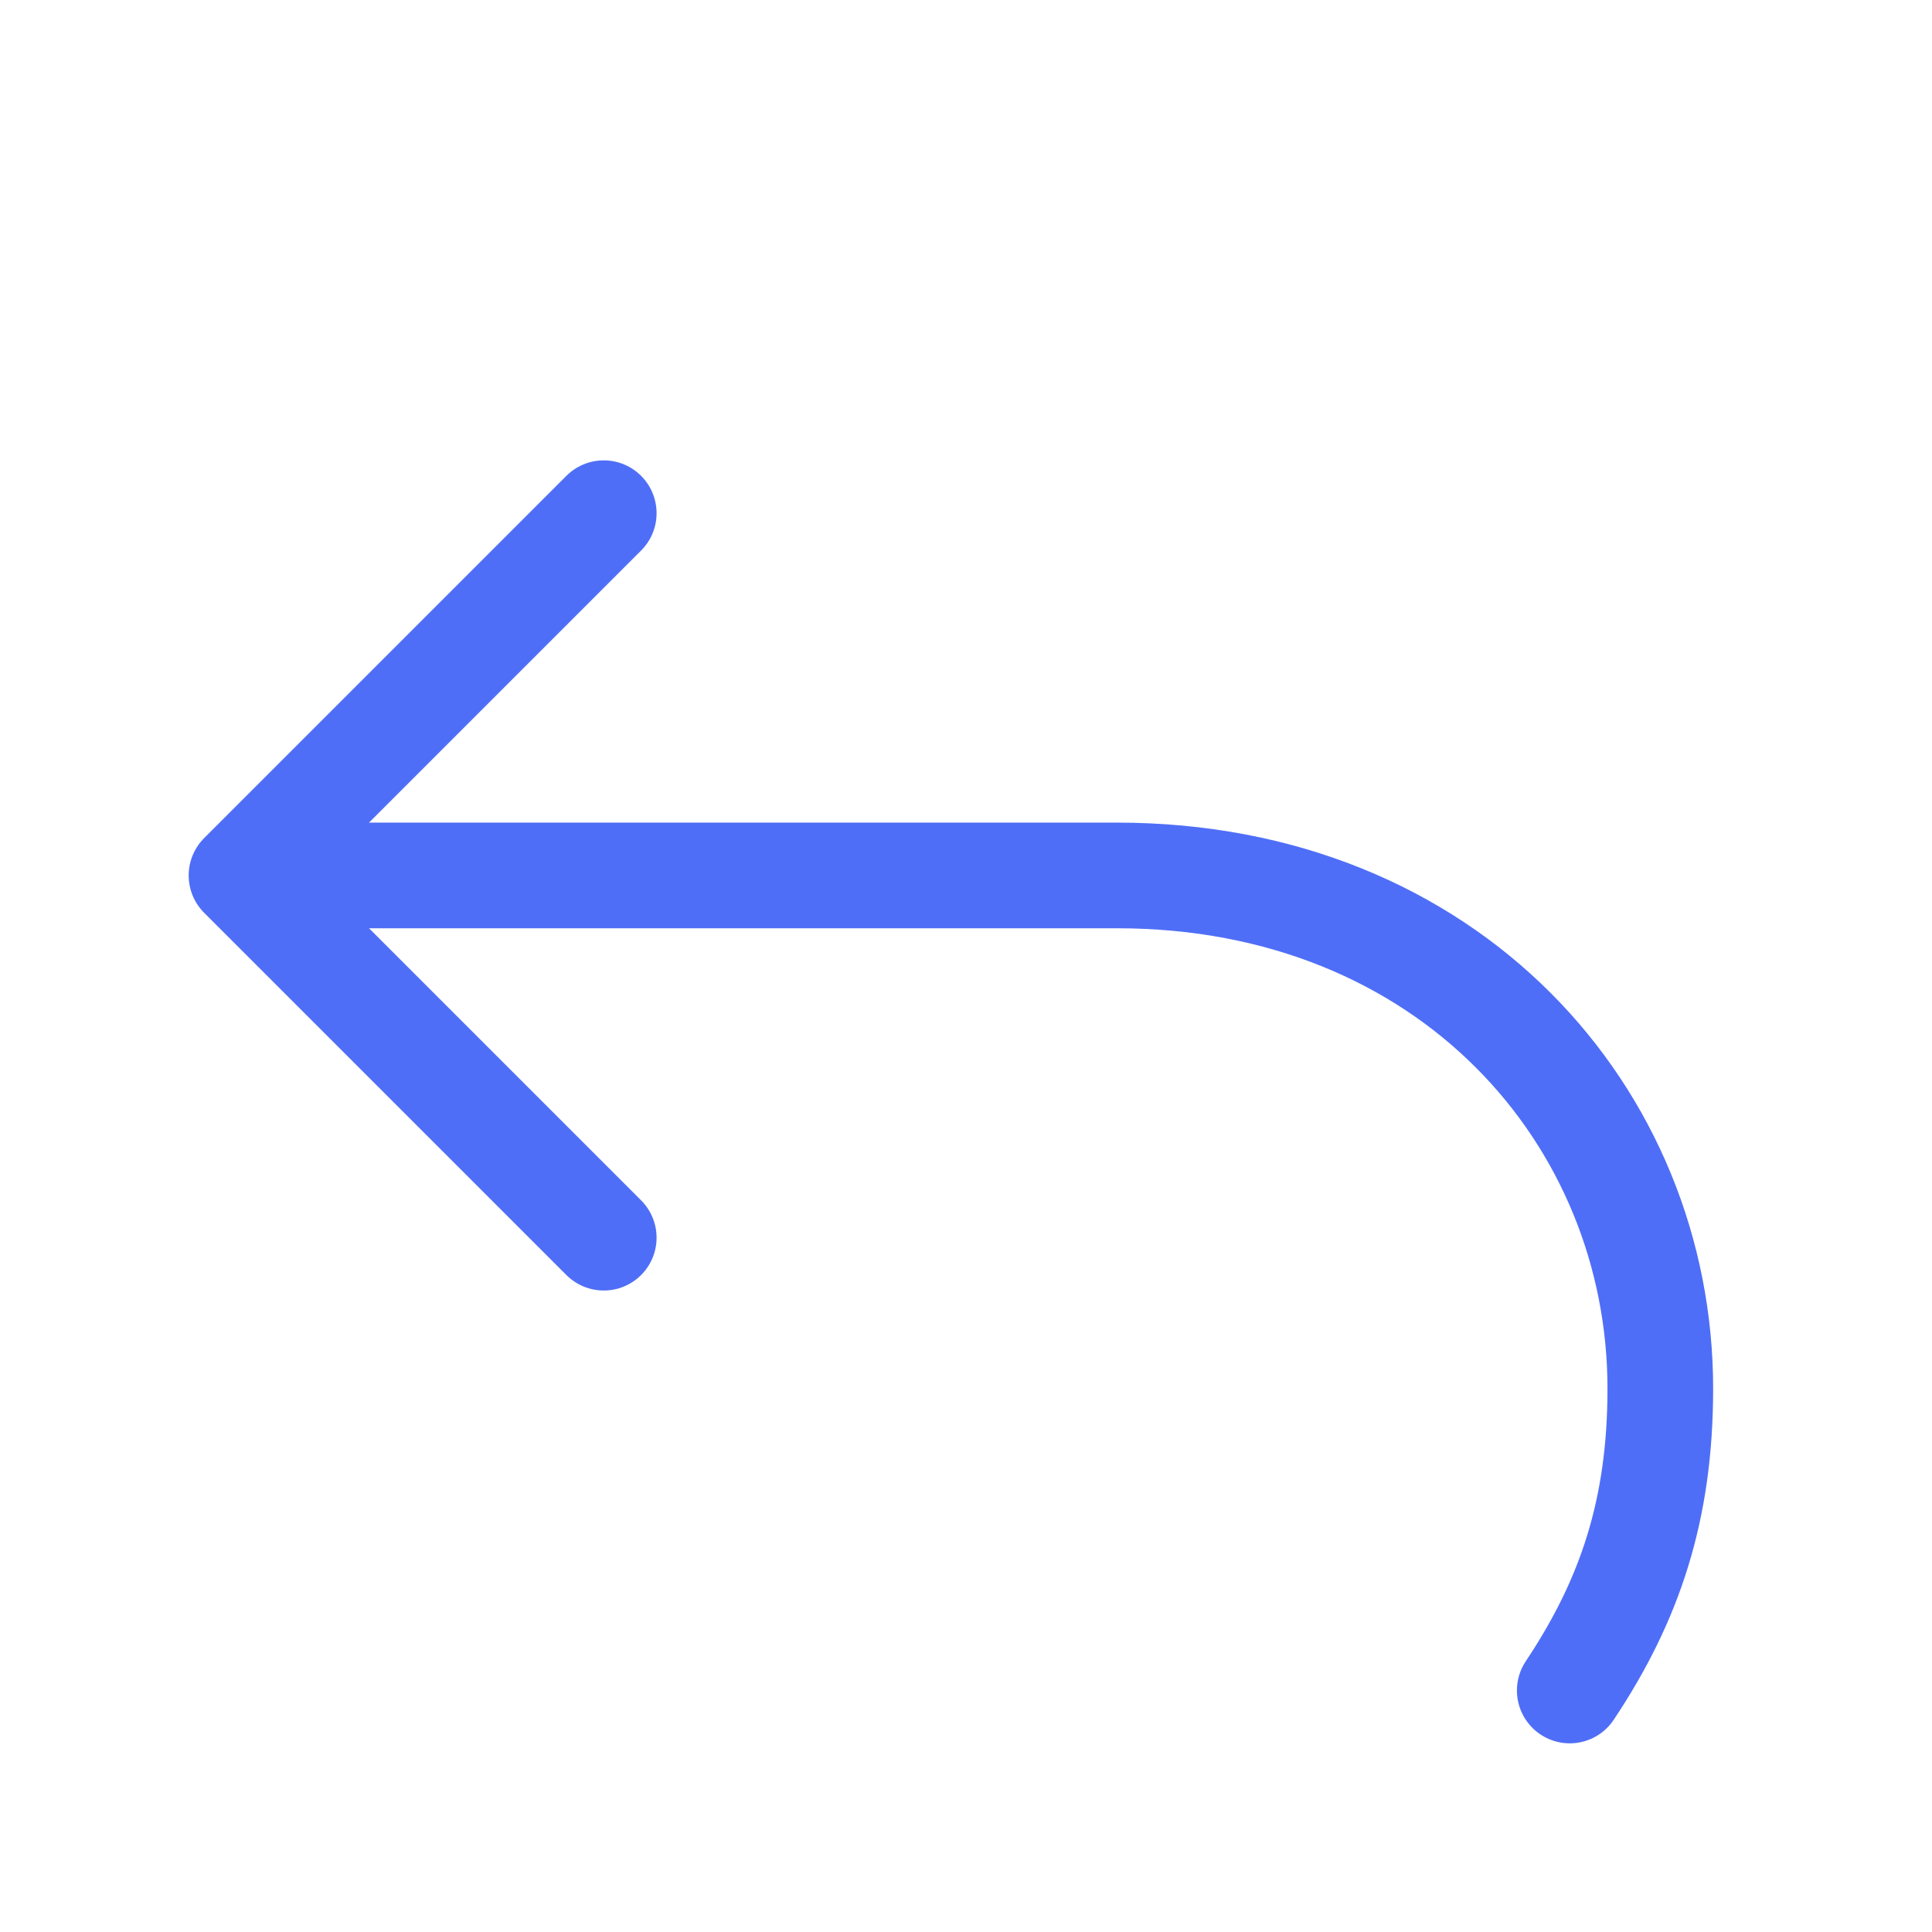
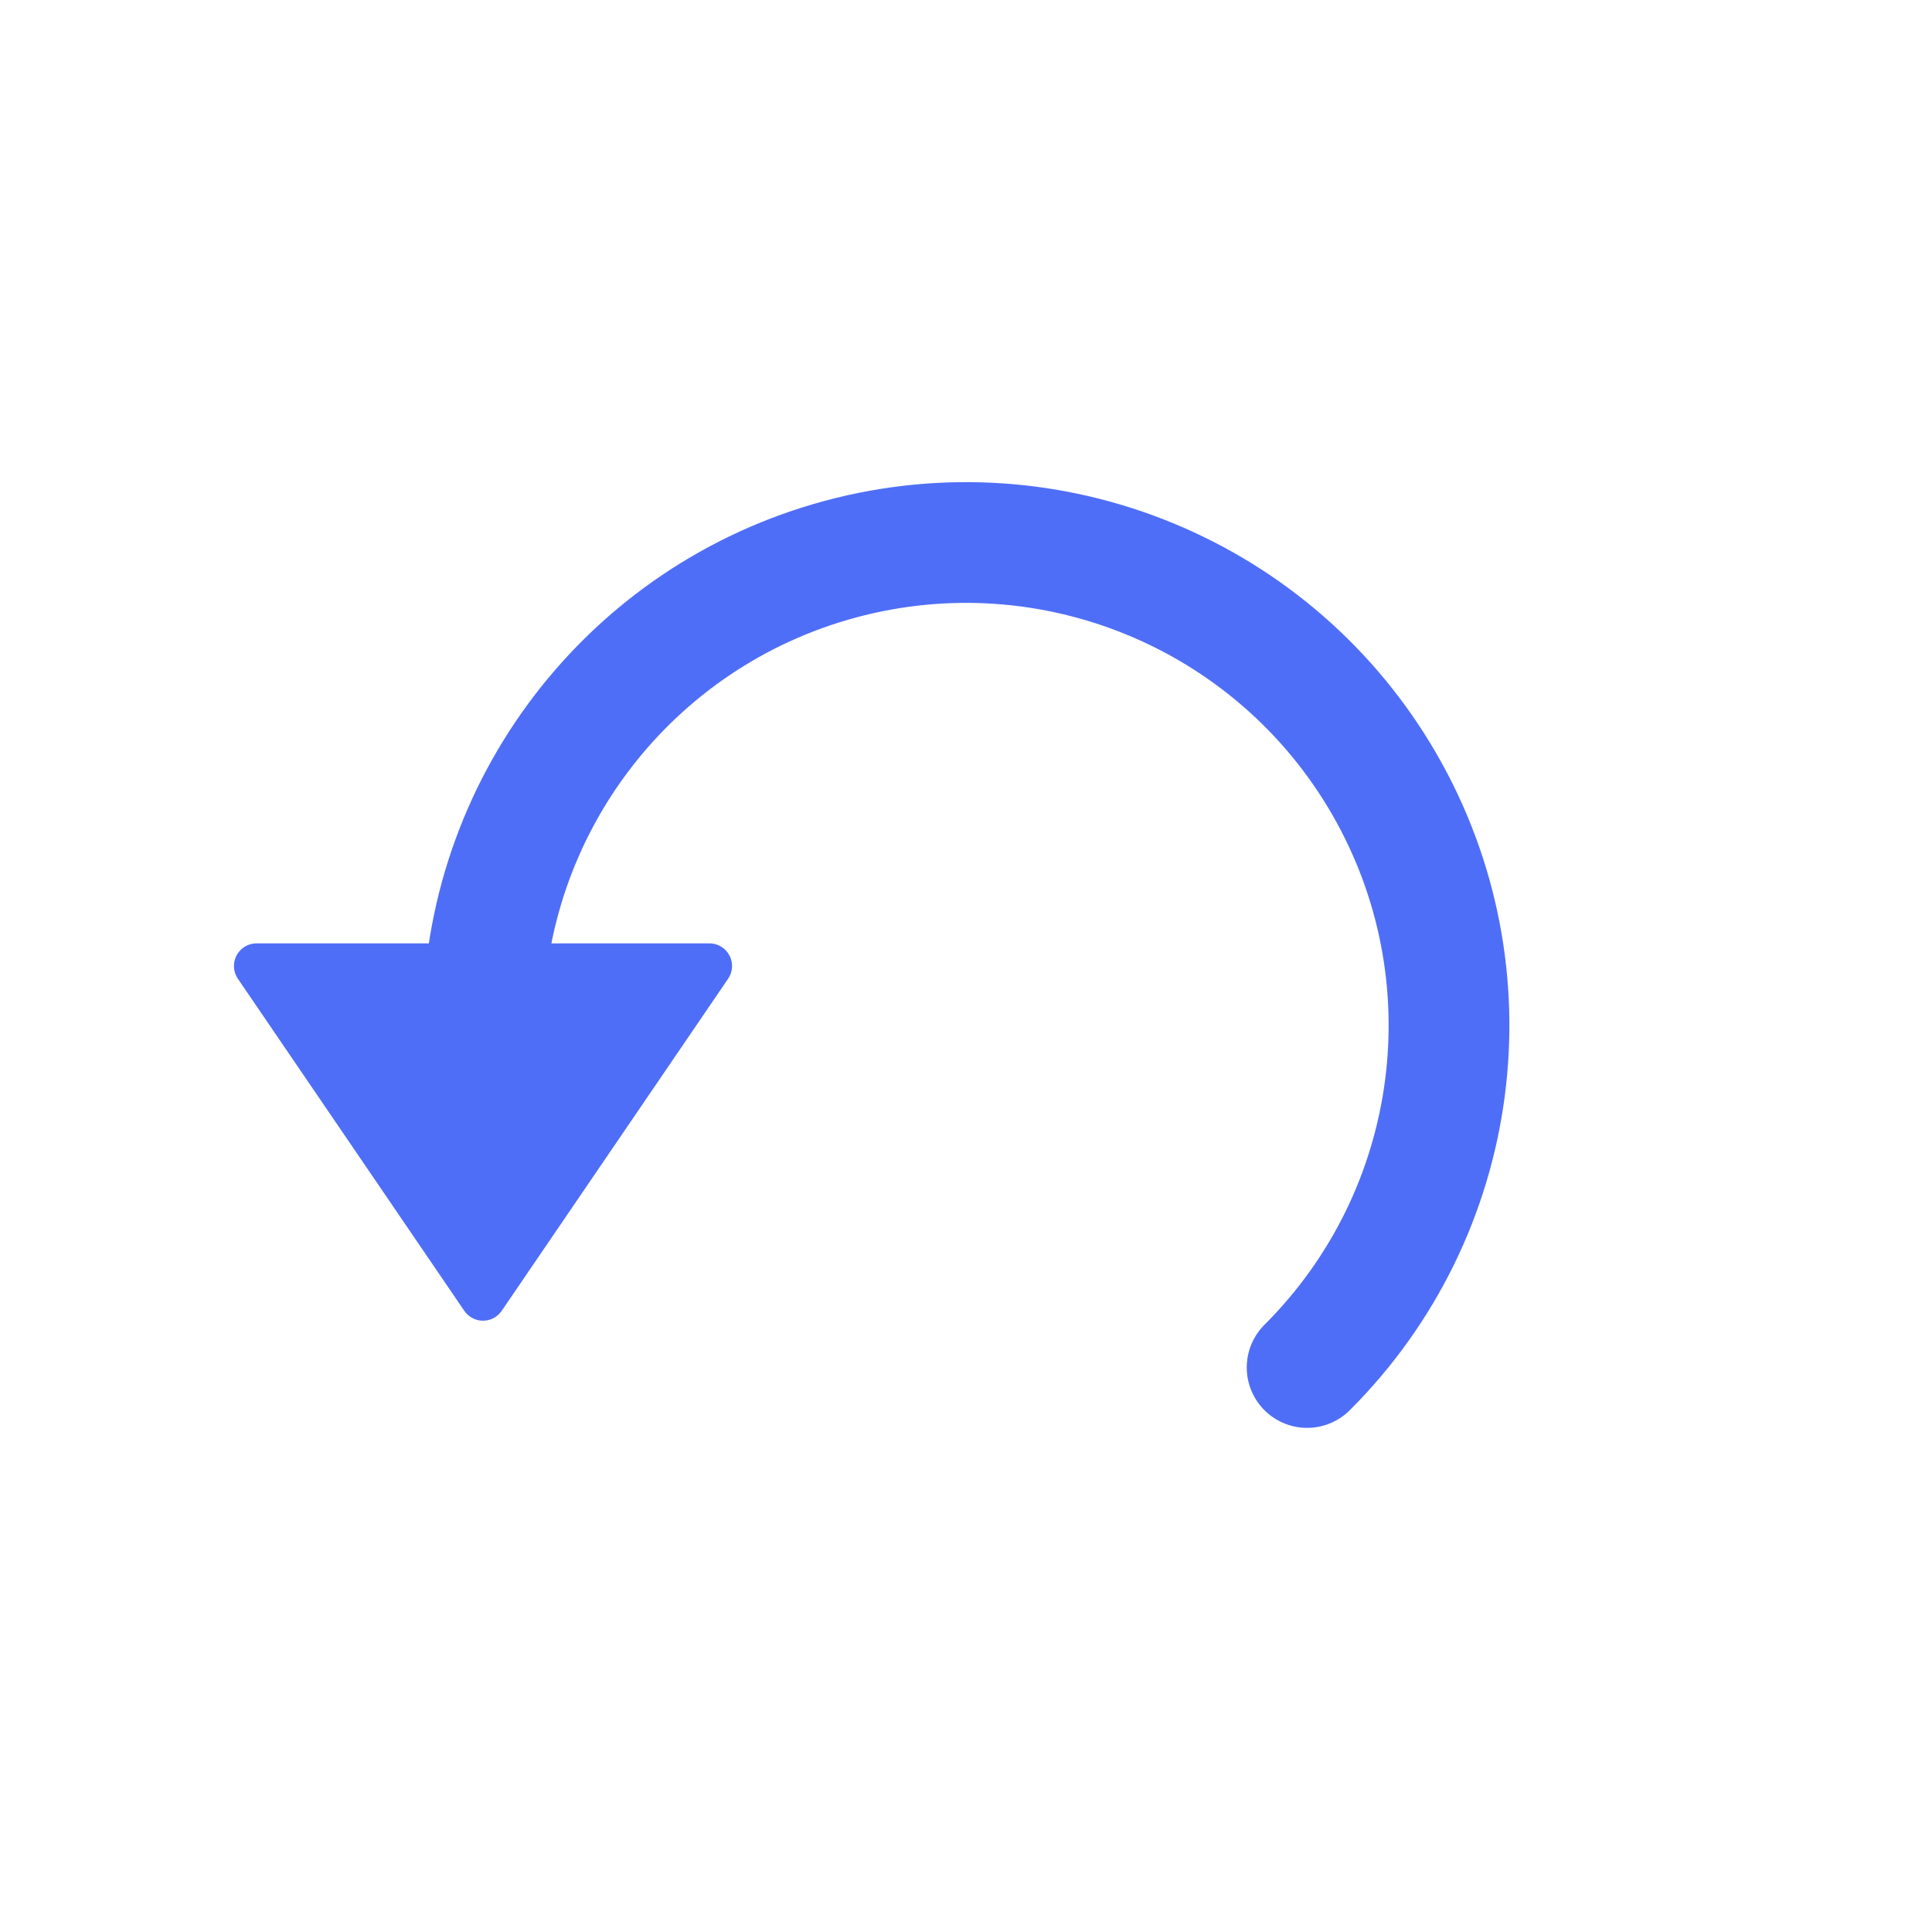
<svg xmlns="http://www.w3.org/2000/svg" width="128" height="128" viewBox="0 0 128 128">
  <defs>
    <linearGradient id="wash" x1="0" y1="0" x2="0.35" y2="1">
      <stop offset="0" stop-color="#EEF2FF" />
      <stop offset="1" stop-color="#DCE4FE" />
    </linearGradient>
  </defs>
  <g fill="none" stroke="#4F6EF7" stroke-width="7.0" stroke-linecap="round" stroke-linejoin="round">
-     <path d="M40 34 L16 58 L40 82" />
-     <path d="M18 58 H74 C96 58 110 74 110 92 C110 100 108 106 104 112" />
+     <path d="M86.6 90.6 A32 32 0 1 0 32.0 68.0" stroke-width="8" />
+     <path d="M32.0 86.0 L17.0 64.0 L47.0 64.0 Z" fill="#4F6EF7" stroke-width="3" />
  </g>
</svg>
